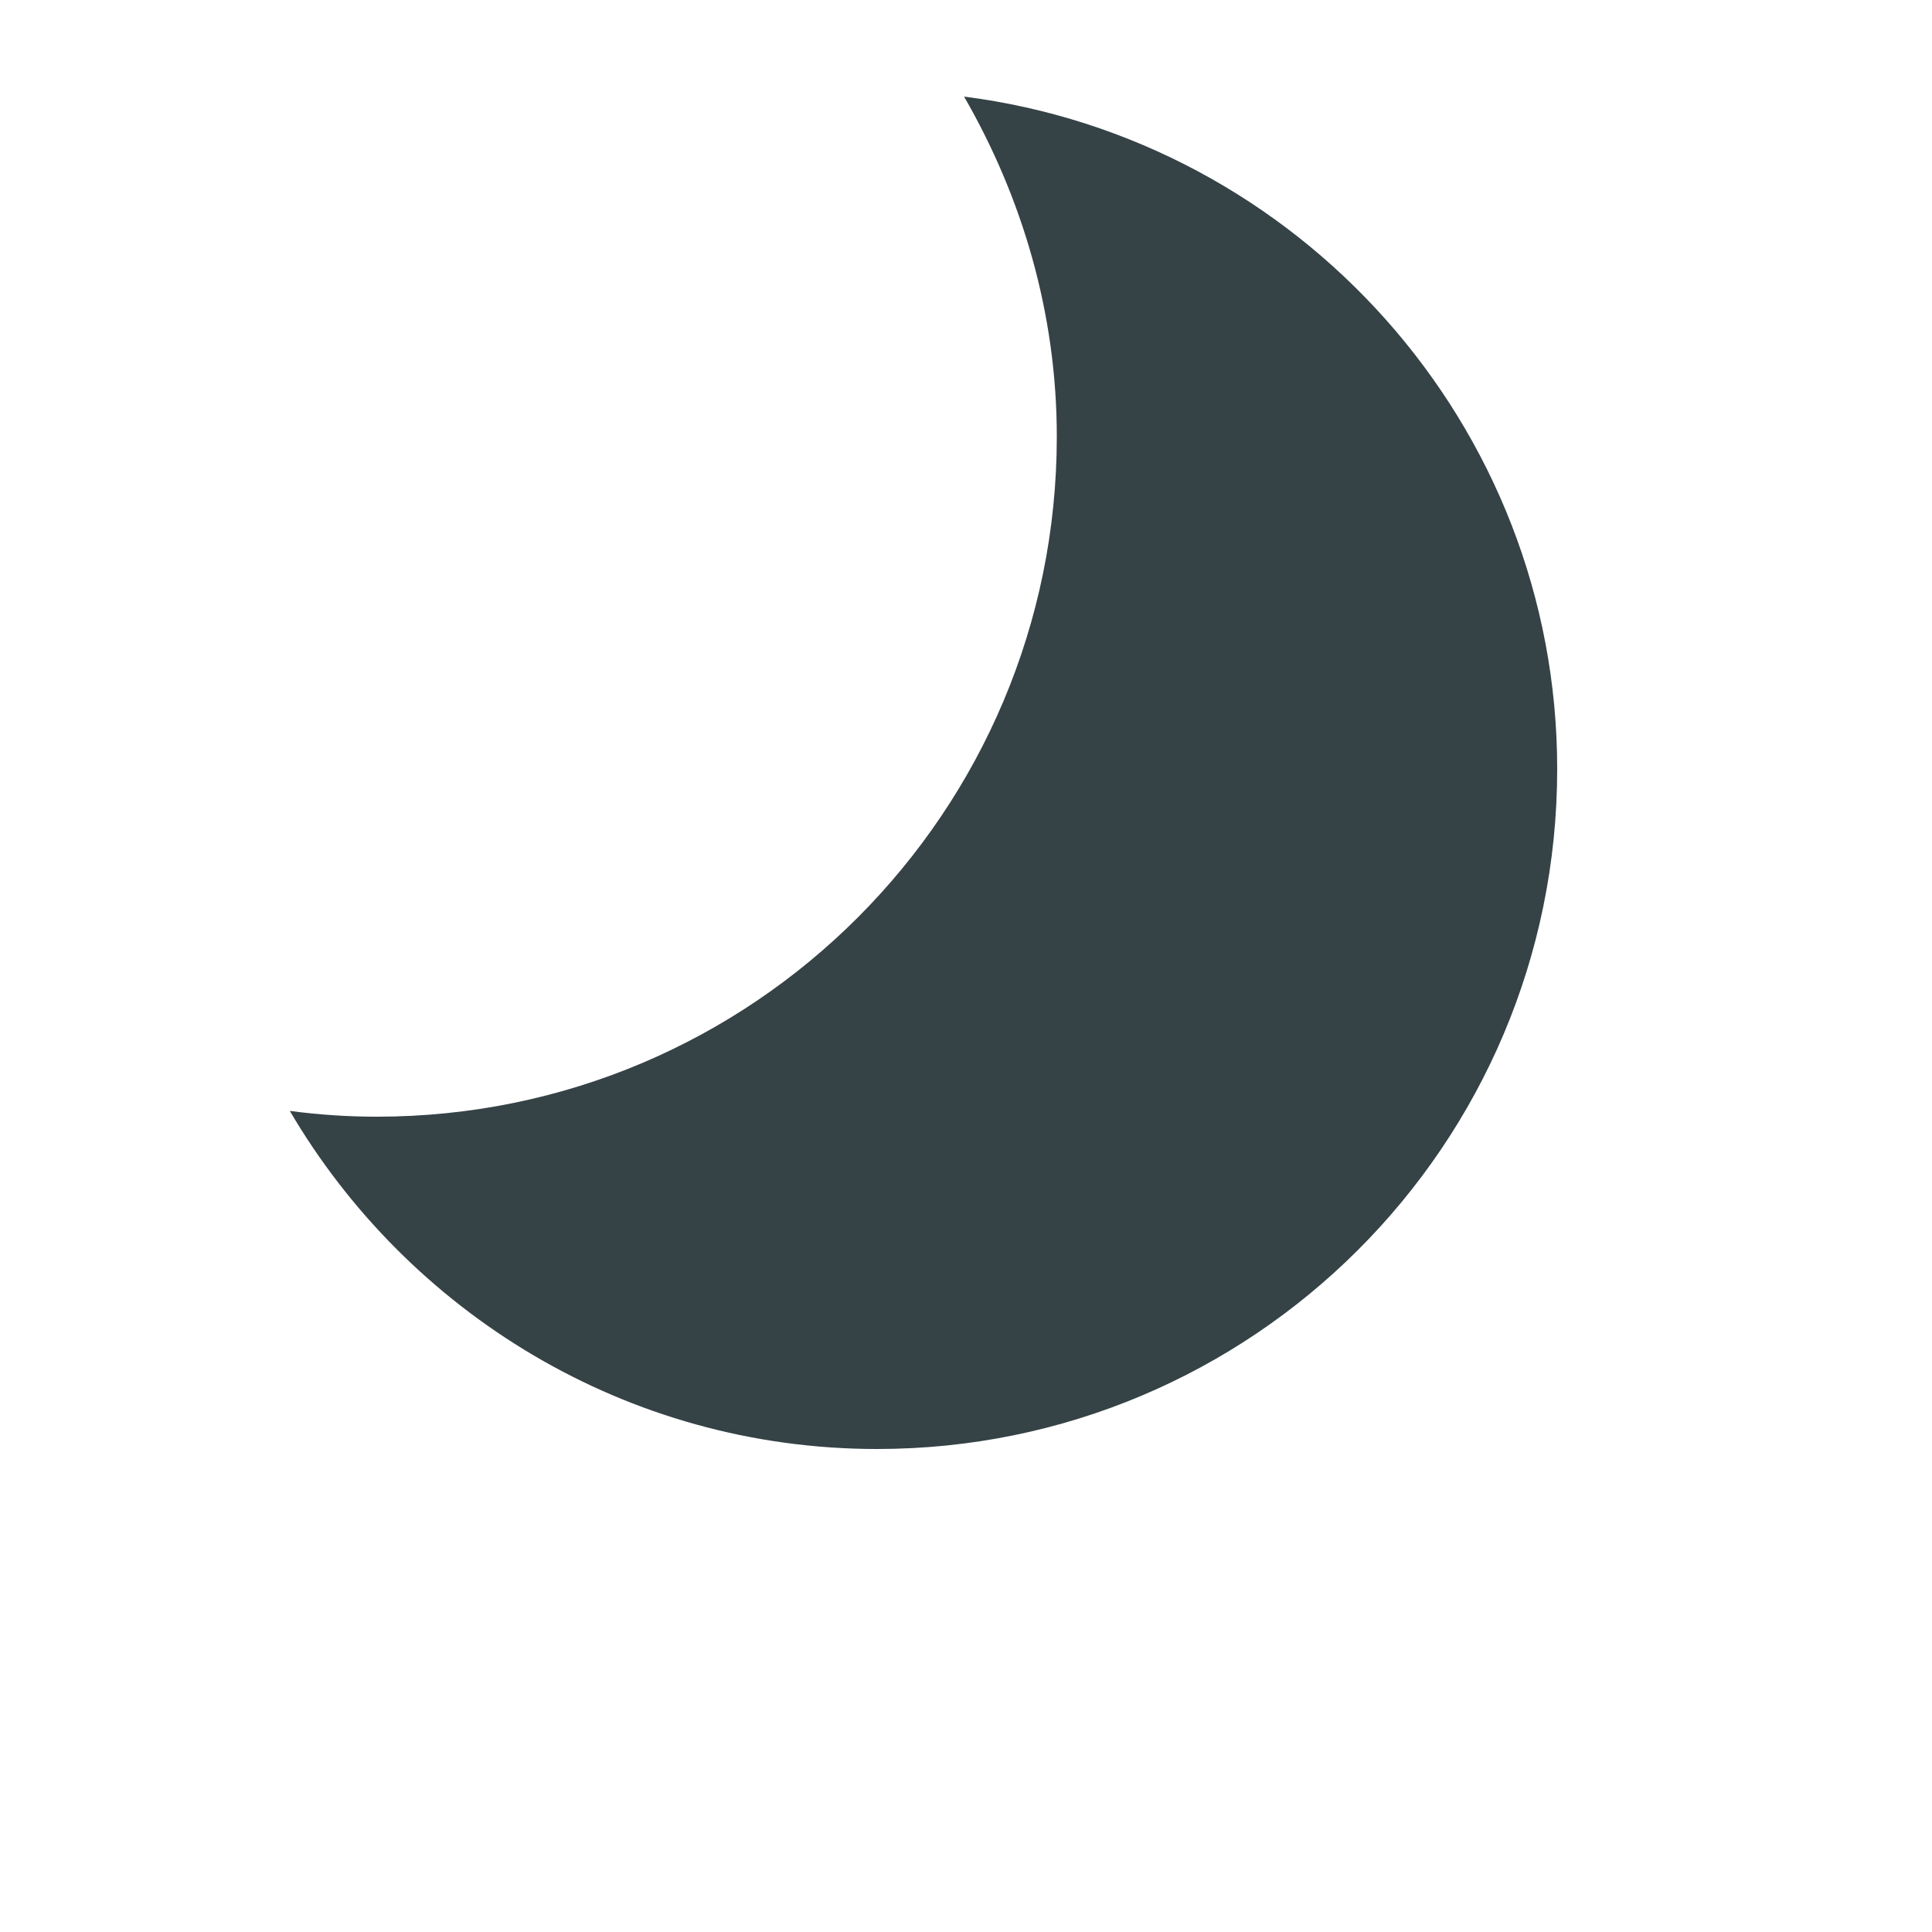
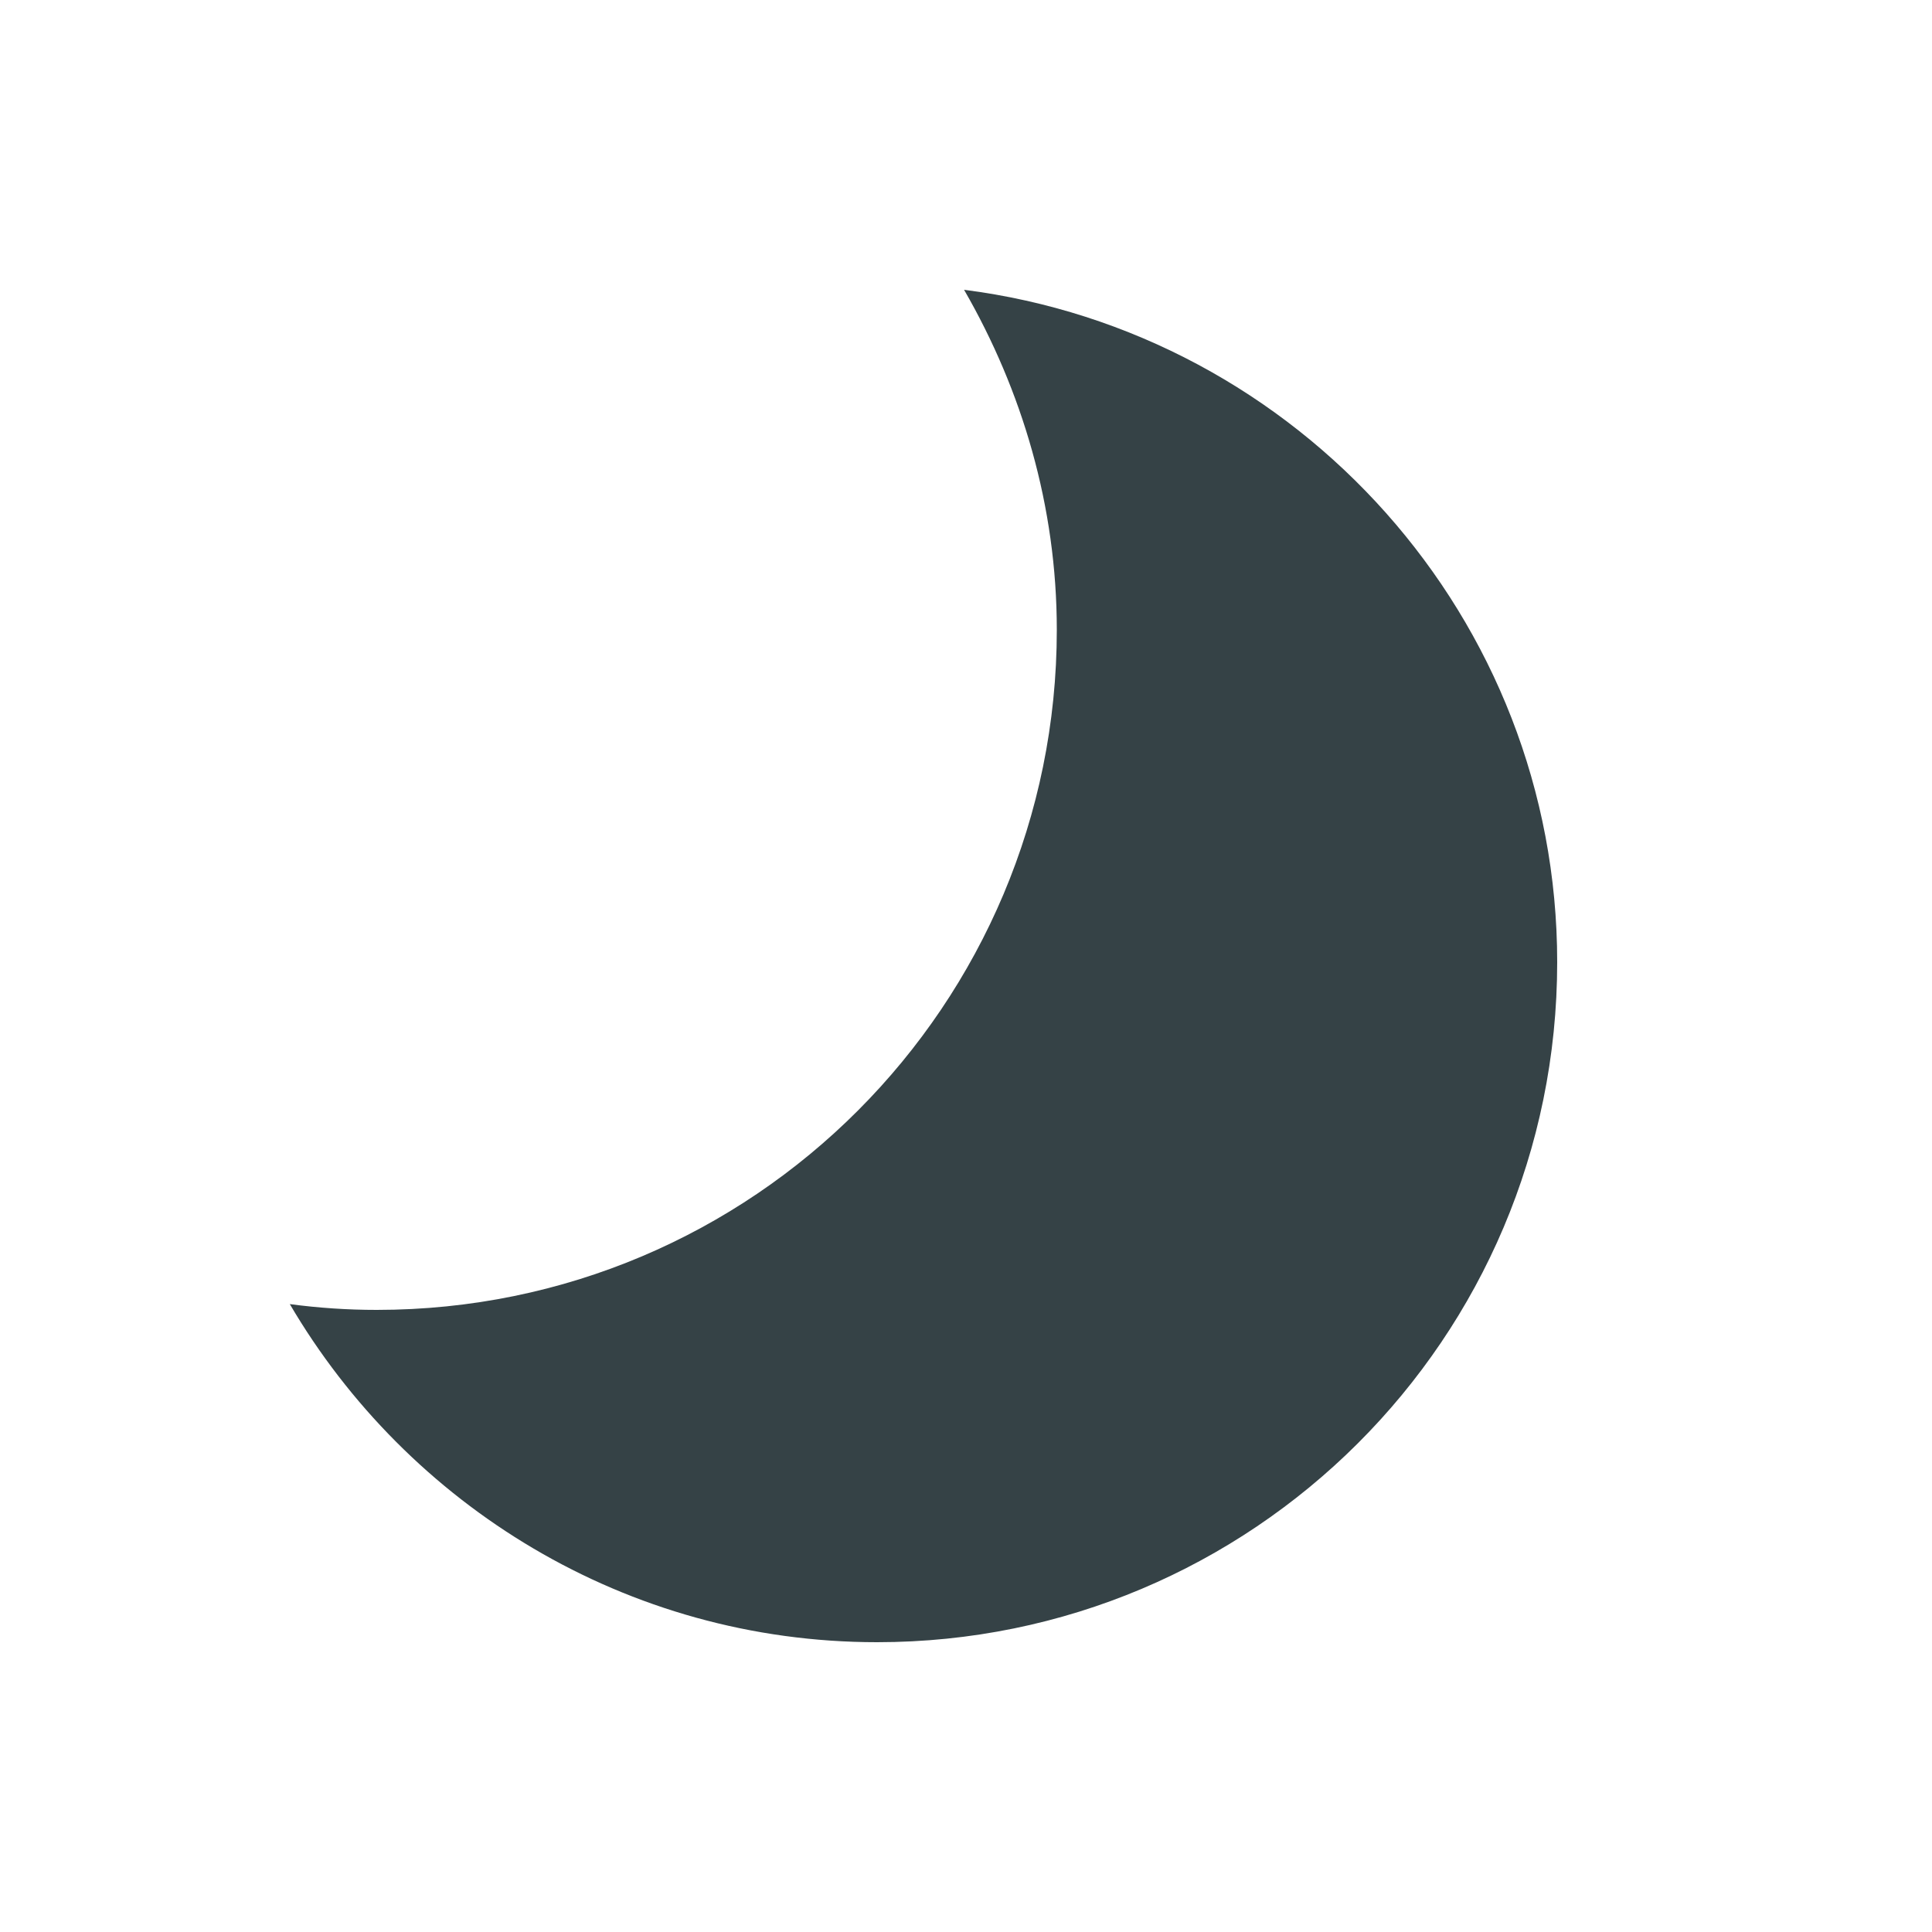
<svg xmlns="http://www.w3.org/2000/svg" xmlns:xlink="http://www.w3.org/1999/xlink" x="0" y="0" viewBox="0 0 100 100">
  <style type="text/css">.moon-primitive {
  fill: #354246;
}</style>
  <symbol id="moon">
    <path d="M34.9,0c3,5.2,4.8,11.2,4.8,17.6C39.7,37,24,52.8,4.5,52.8c-1.5,0-3-0.1-4.5-0.3C6.1,62.9,17.4,70,30.4,70 c19.4,0,35.2-15.7,35.2-35.2C65.6,17,52.2,2.2,34.9,0z" />
  </symbol>
-   <use xlink:href="#moon" class="moon-primitive" x="0" y="0" width="100" height="100" transform="translate(15,5) scale(1,1)" />
+   <use xlink:href="#moon" class="moon-primitive" x="0" y="0" width="100" height="100" transform="translate(15,15) scale(1,1)" />
</svg>
